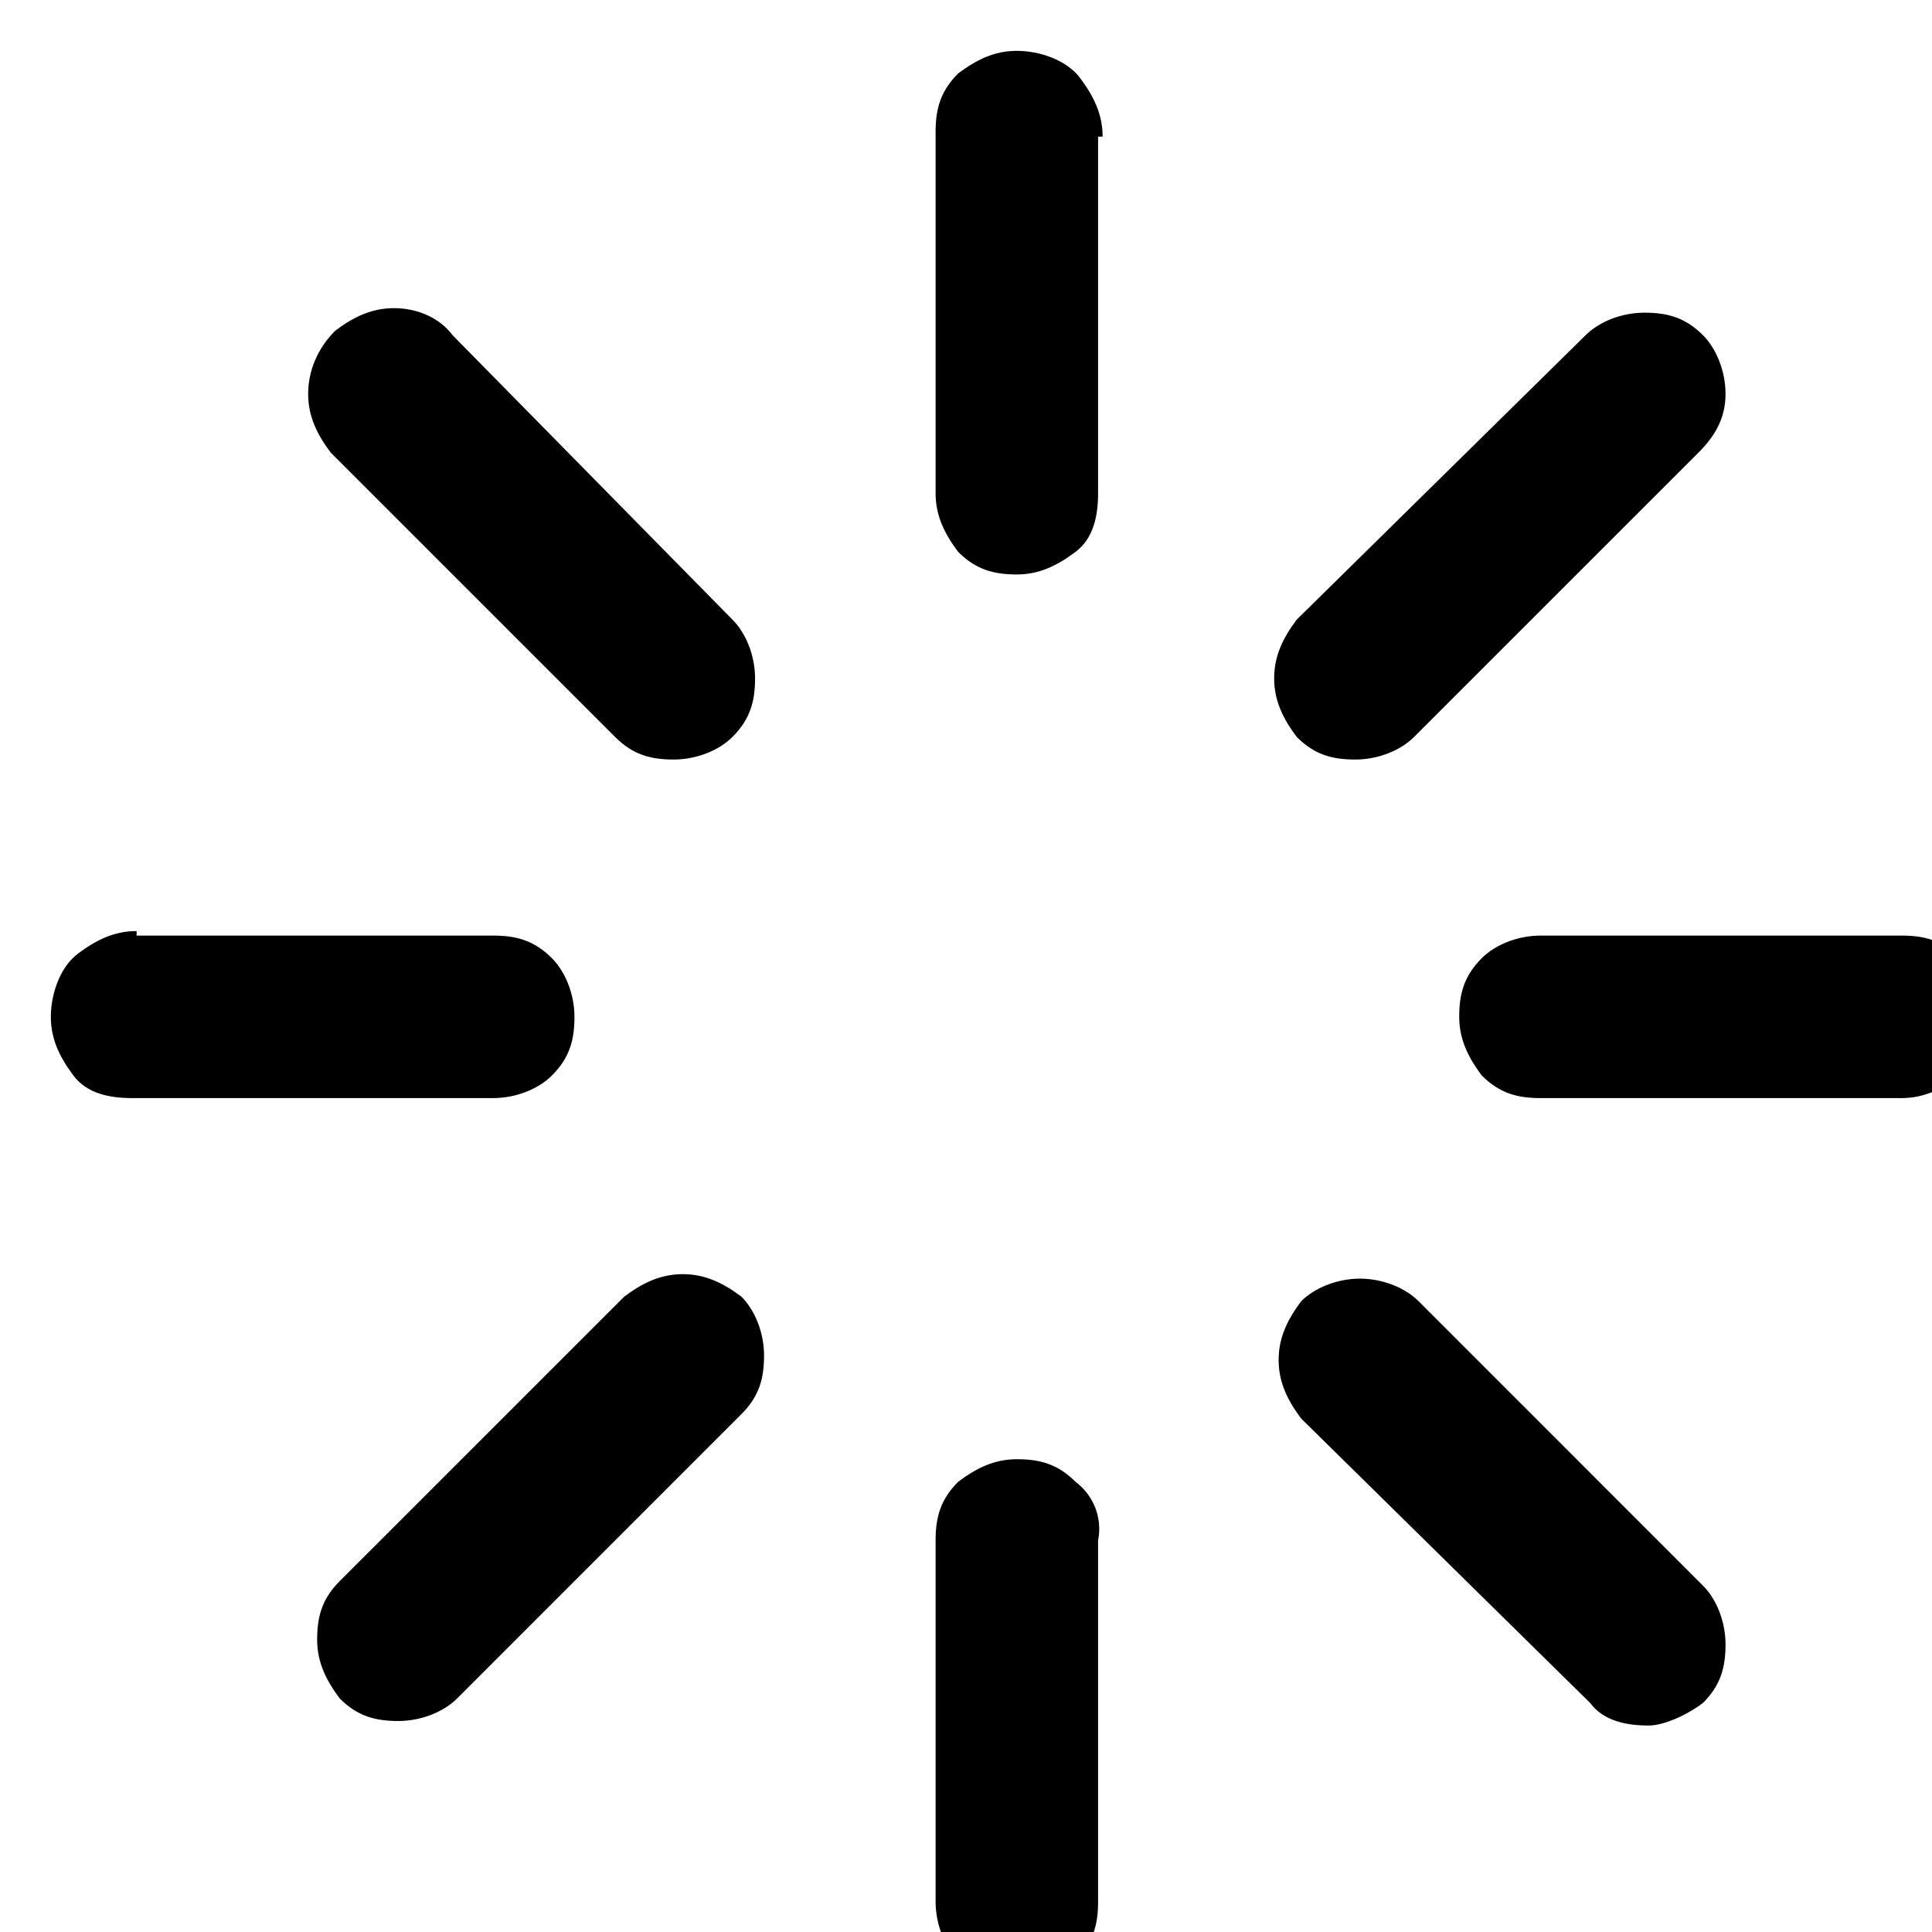
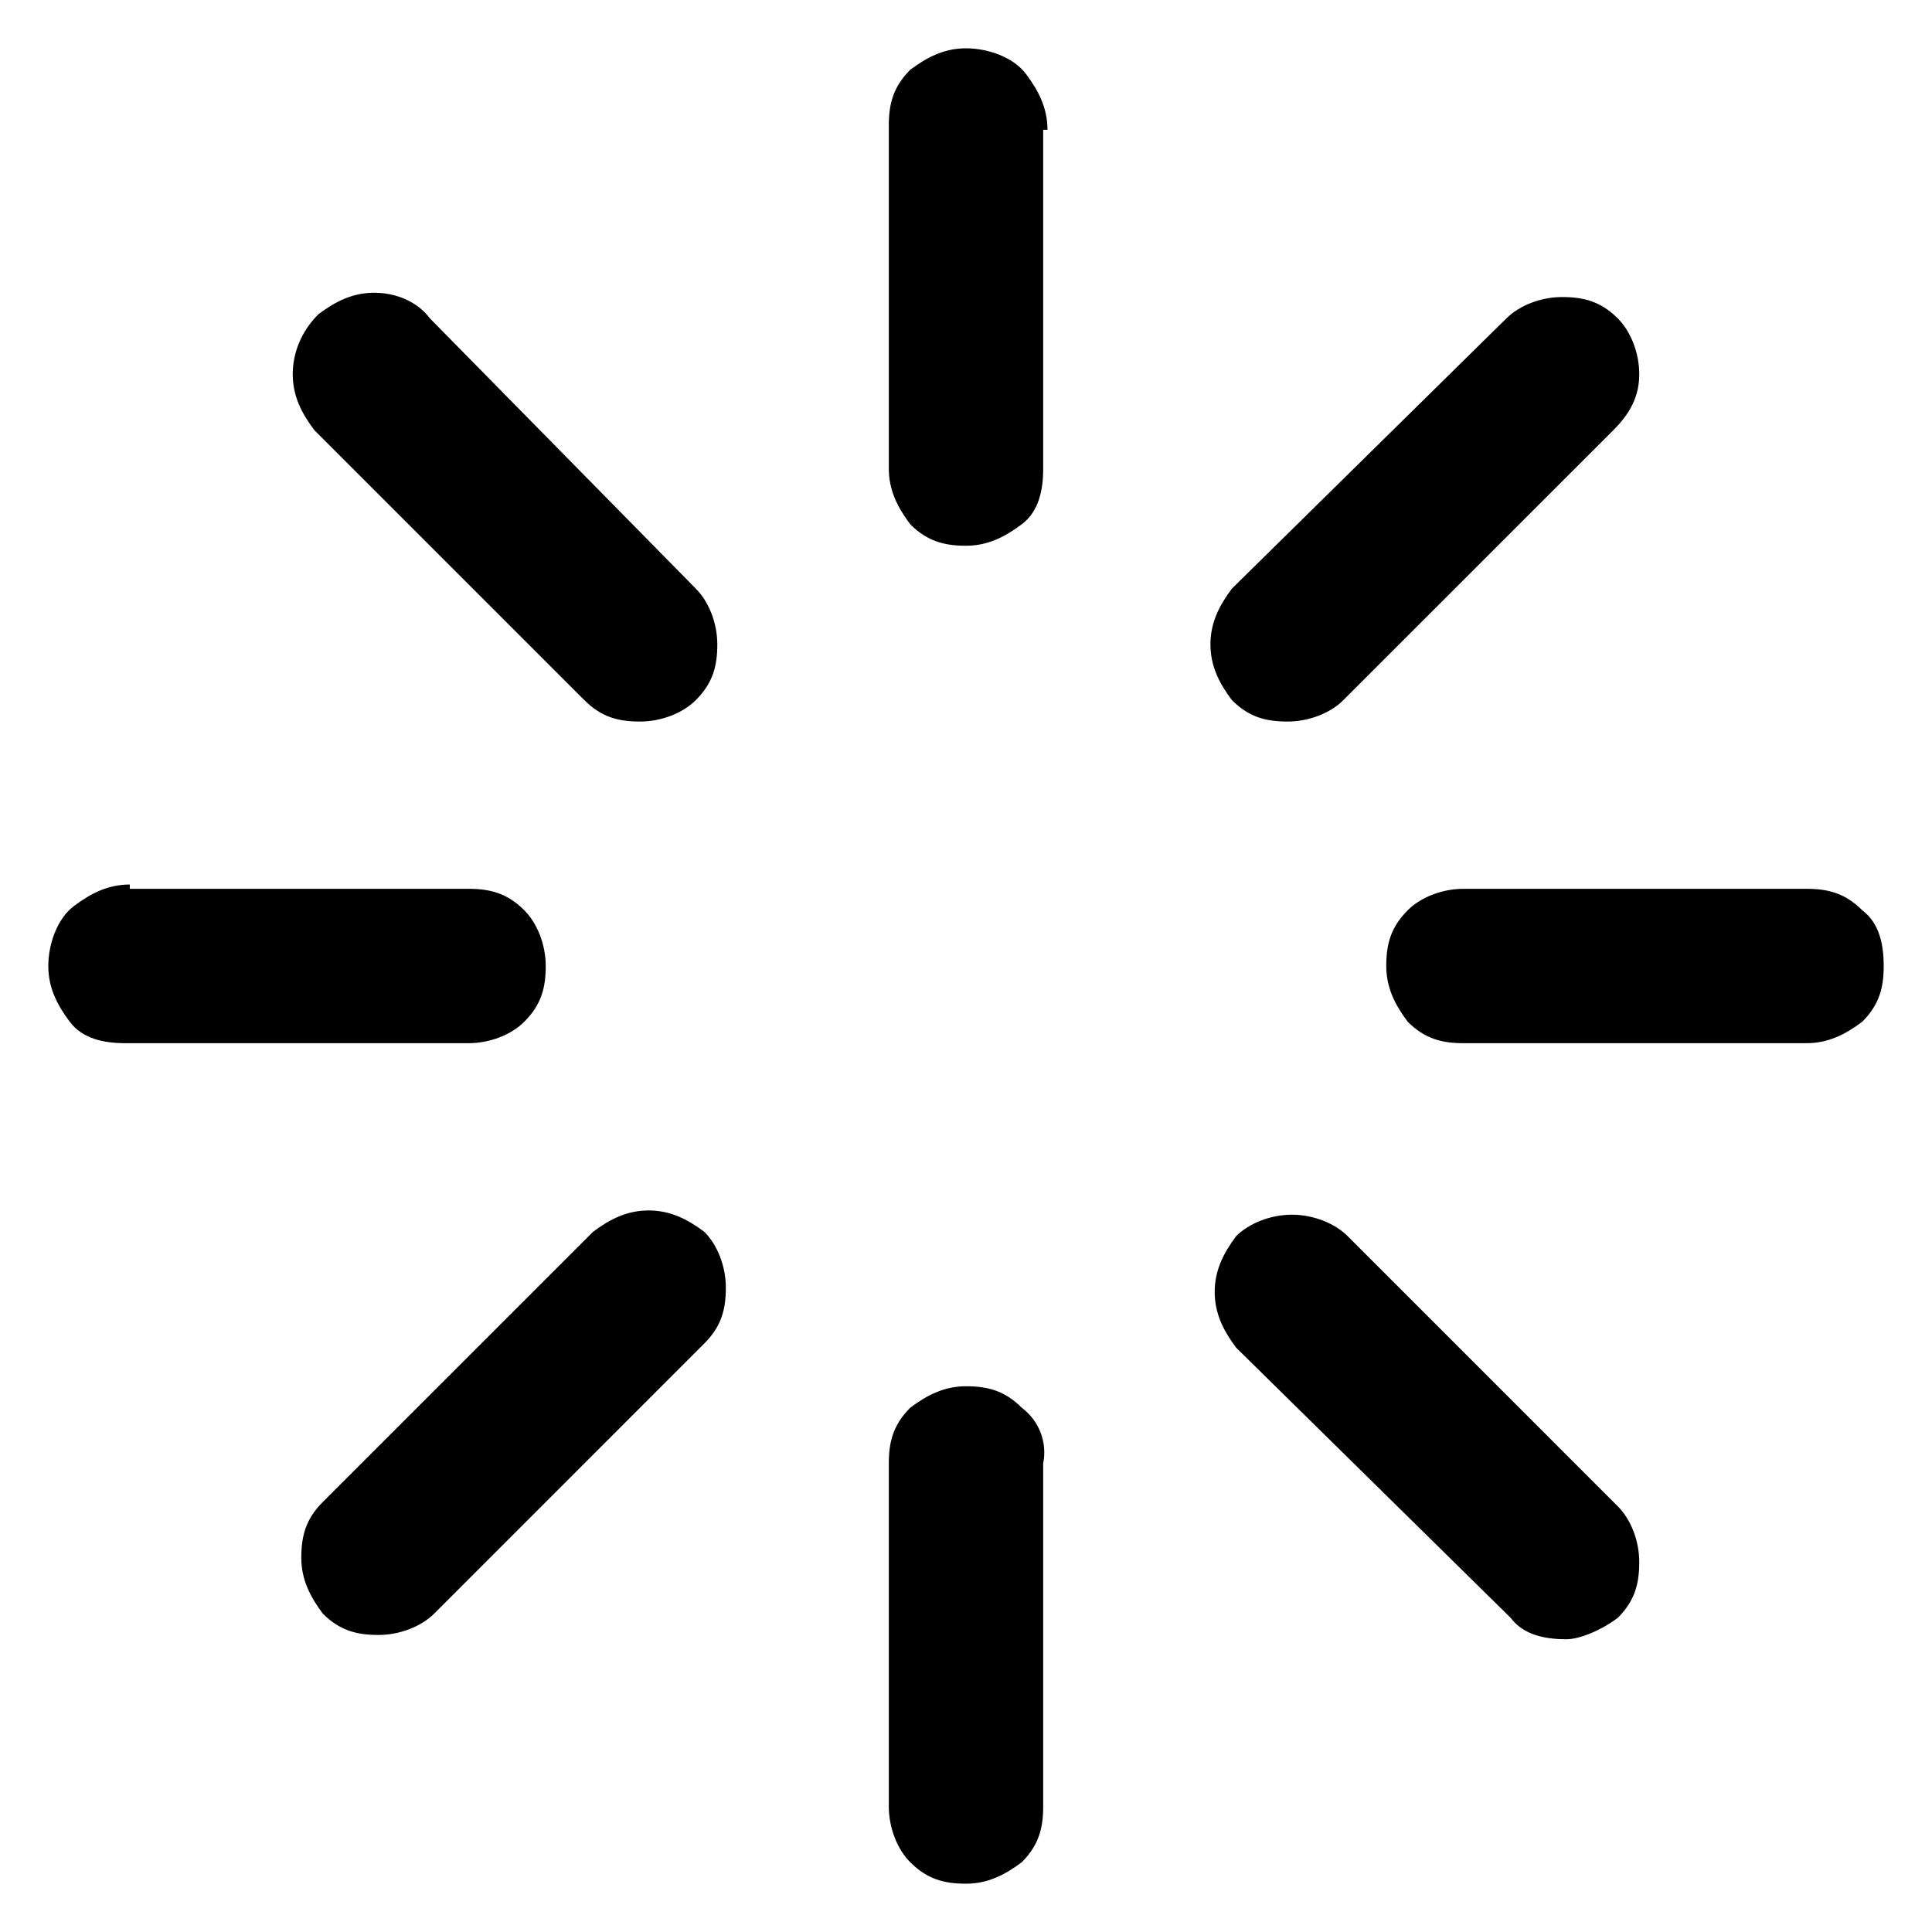
- <svg xmlns="http://www.w3.org/2000/svg" width="100%" height="100%">
+ <svg xmlns="http://www.w3.org/2000/svg" width="100%" height="100%" viewBox="0 0 40 40">
  <path d="M2.687 18.313C2.243 18.313 1.888 18.491 1.533 18.757C1.178 19.023 1 19.556 1 20C1 20.444 1.178 20.799 1.444 21.154C1.71 21.509 2.154 21.598 2.598 21.598H9.701C10.145 21.598 10.589 21.421 10.855 21.154C11.21 20.799 11.299 20.444 11.299 20C11.299 19.556 11.121 19.112 10.855 18.846C10.5 18.491 10.145 18.402 9.701 18.402H2.687V18.313ZM14.584 27.813C14.939 27.458 15.028 27.103 15.028 26.659C15.028 26.215 14.851 25.771 14.584 25.505C14.229 25.238 13.874 25.061 13.43 25.061C12.986 25.061 12.631 25.238 12.276 25.505L6.682 31.098C6.327 31.453 6.238 31.808 6.238 32.252C6.238 32.696 6.416 33.051 6.682 33.407C7.037 33.762 7.393 33.85 7.836 33.85C8.28 33.85 8.724 33.673 8.991 33.407L14.584 27.813ZM21.154 29.145C20.799 28.79 20.444 28.701 20 28.701C19.556 28.701 19.201 28.878 18.846 29.145C18.491 29.5 18.402 29.855 18.402 30.299V37.402C18.402 37.846 18.579 38.29 18.846 38.556C19.201 38.911 19.556 39 20 39C20.444 39 20.799 38.822 21.154 38.556C21.509 38.201 21.598 37.846 21.598 37.402V30.299C21.687 29.855 21.509 29.411 21.154 29.145ZM38.556 18.846C38.201 18.491 37.846 18.402 37.402 18.402H30.299C29.855 18.402 29.411 18.579 29.145 18.846C28.79 19.201 28.701 19.556 28.701 20C28.701 20.444 28.878 20.799 29.145 21.154C29.5 21.509 29.855 21.598 30.299 21.598H37.402C37.846 21.598 38.201 21.421 38.556 21.154C38.911 20.799 39 20.444 39 20C39 19.556 38.911 19.112 38.556 18.846ZM33.495 33.495C33.85 33.14 33.939 32.785 33.939 32.341C33.939 31.897 33.762 31.453 33.495 31.187L27.902 25.593C27.636 25.327 27.192 25.149 26.748 25.149C26.304 25.149 25.86 25.327 25.593 25.593C25.327 25.949 25.149 26.304 25.149 26.748C25.149 27.192 25.327 27.547 25.593 27.902L31.276 33.495C31.542 33.85 31.986 33.939 32.43 33.939C32.696 33.939 33.14 33.762 33.495 33.495ZM33.939 7.748C33.939 7.304 33.762 6.86 33.495 6.593C33.14 6.238 32.785 6.15 32.341 6.15C31.897 6.15 31.453 6.327 31.187 6.593L25.505 12.187C25.238 12.542 25.061 12.897 25.061 13.341C25.061 13.785 25.238 14.14 25.505 14.495C25.86 14.851 26.215 14.939 26.659 14.939C27.103 14.939 27.547 14.762 27.813 14.495L33.407 8.902C33.762 8.547 33.939 8.192 33.939 7.748ZM21.687 2.687C21.687 2.243 21.509 1.888 21.243 1.533C20.977 1.178 20.444 1 20 1C19.556 1 19.201 1.178 18.846 1.444C18.491 1.799 18.402 2.154 18.402 2.598V9.701C18.402 10.145 18.579 10.5 18.846 10.855C19.201 11.21 19.556 11.299 20 11.299C20.444 11.299 20.799 11.121 21.154 10.855C21.509 10.589 21.598 10.145 21.598 9.701V2.687H21.687ZM8.902 6.593C8.636 6.238 8.192 6.061 7.748 6.061C7.304 6.061 6.949 6.238 6.593 6.505C6.238 6.86 6.061 7.304 6.061 7.748C6.061 8.192 6.238 8.547 6.505 8.902L12.098 14.495C12.453 14.851 12.808 14.939 13.252 14.939C13.696 14.939 14.14 14.762 14.406 14.495C14.762 14.14 14.851 13.785 14.851 13.341C14.851 12.897 14.673 12.453 14.406 12.187L8.902 6.593Z" fill="currentColor" />
</svg>
